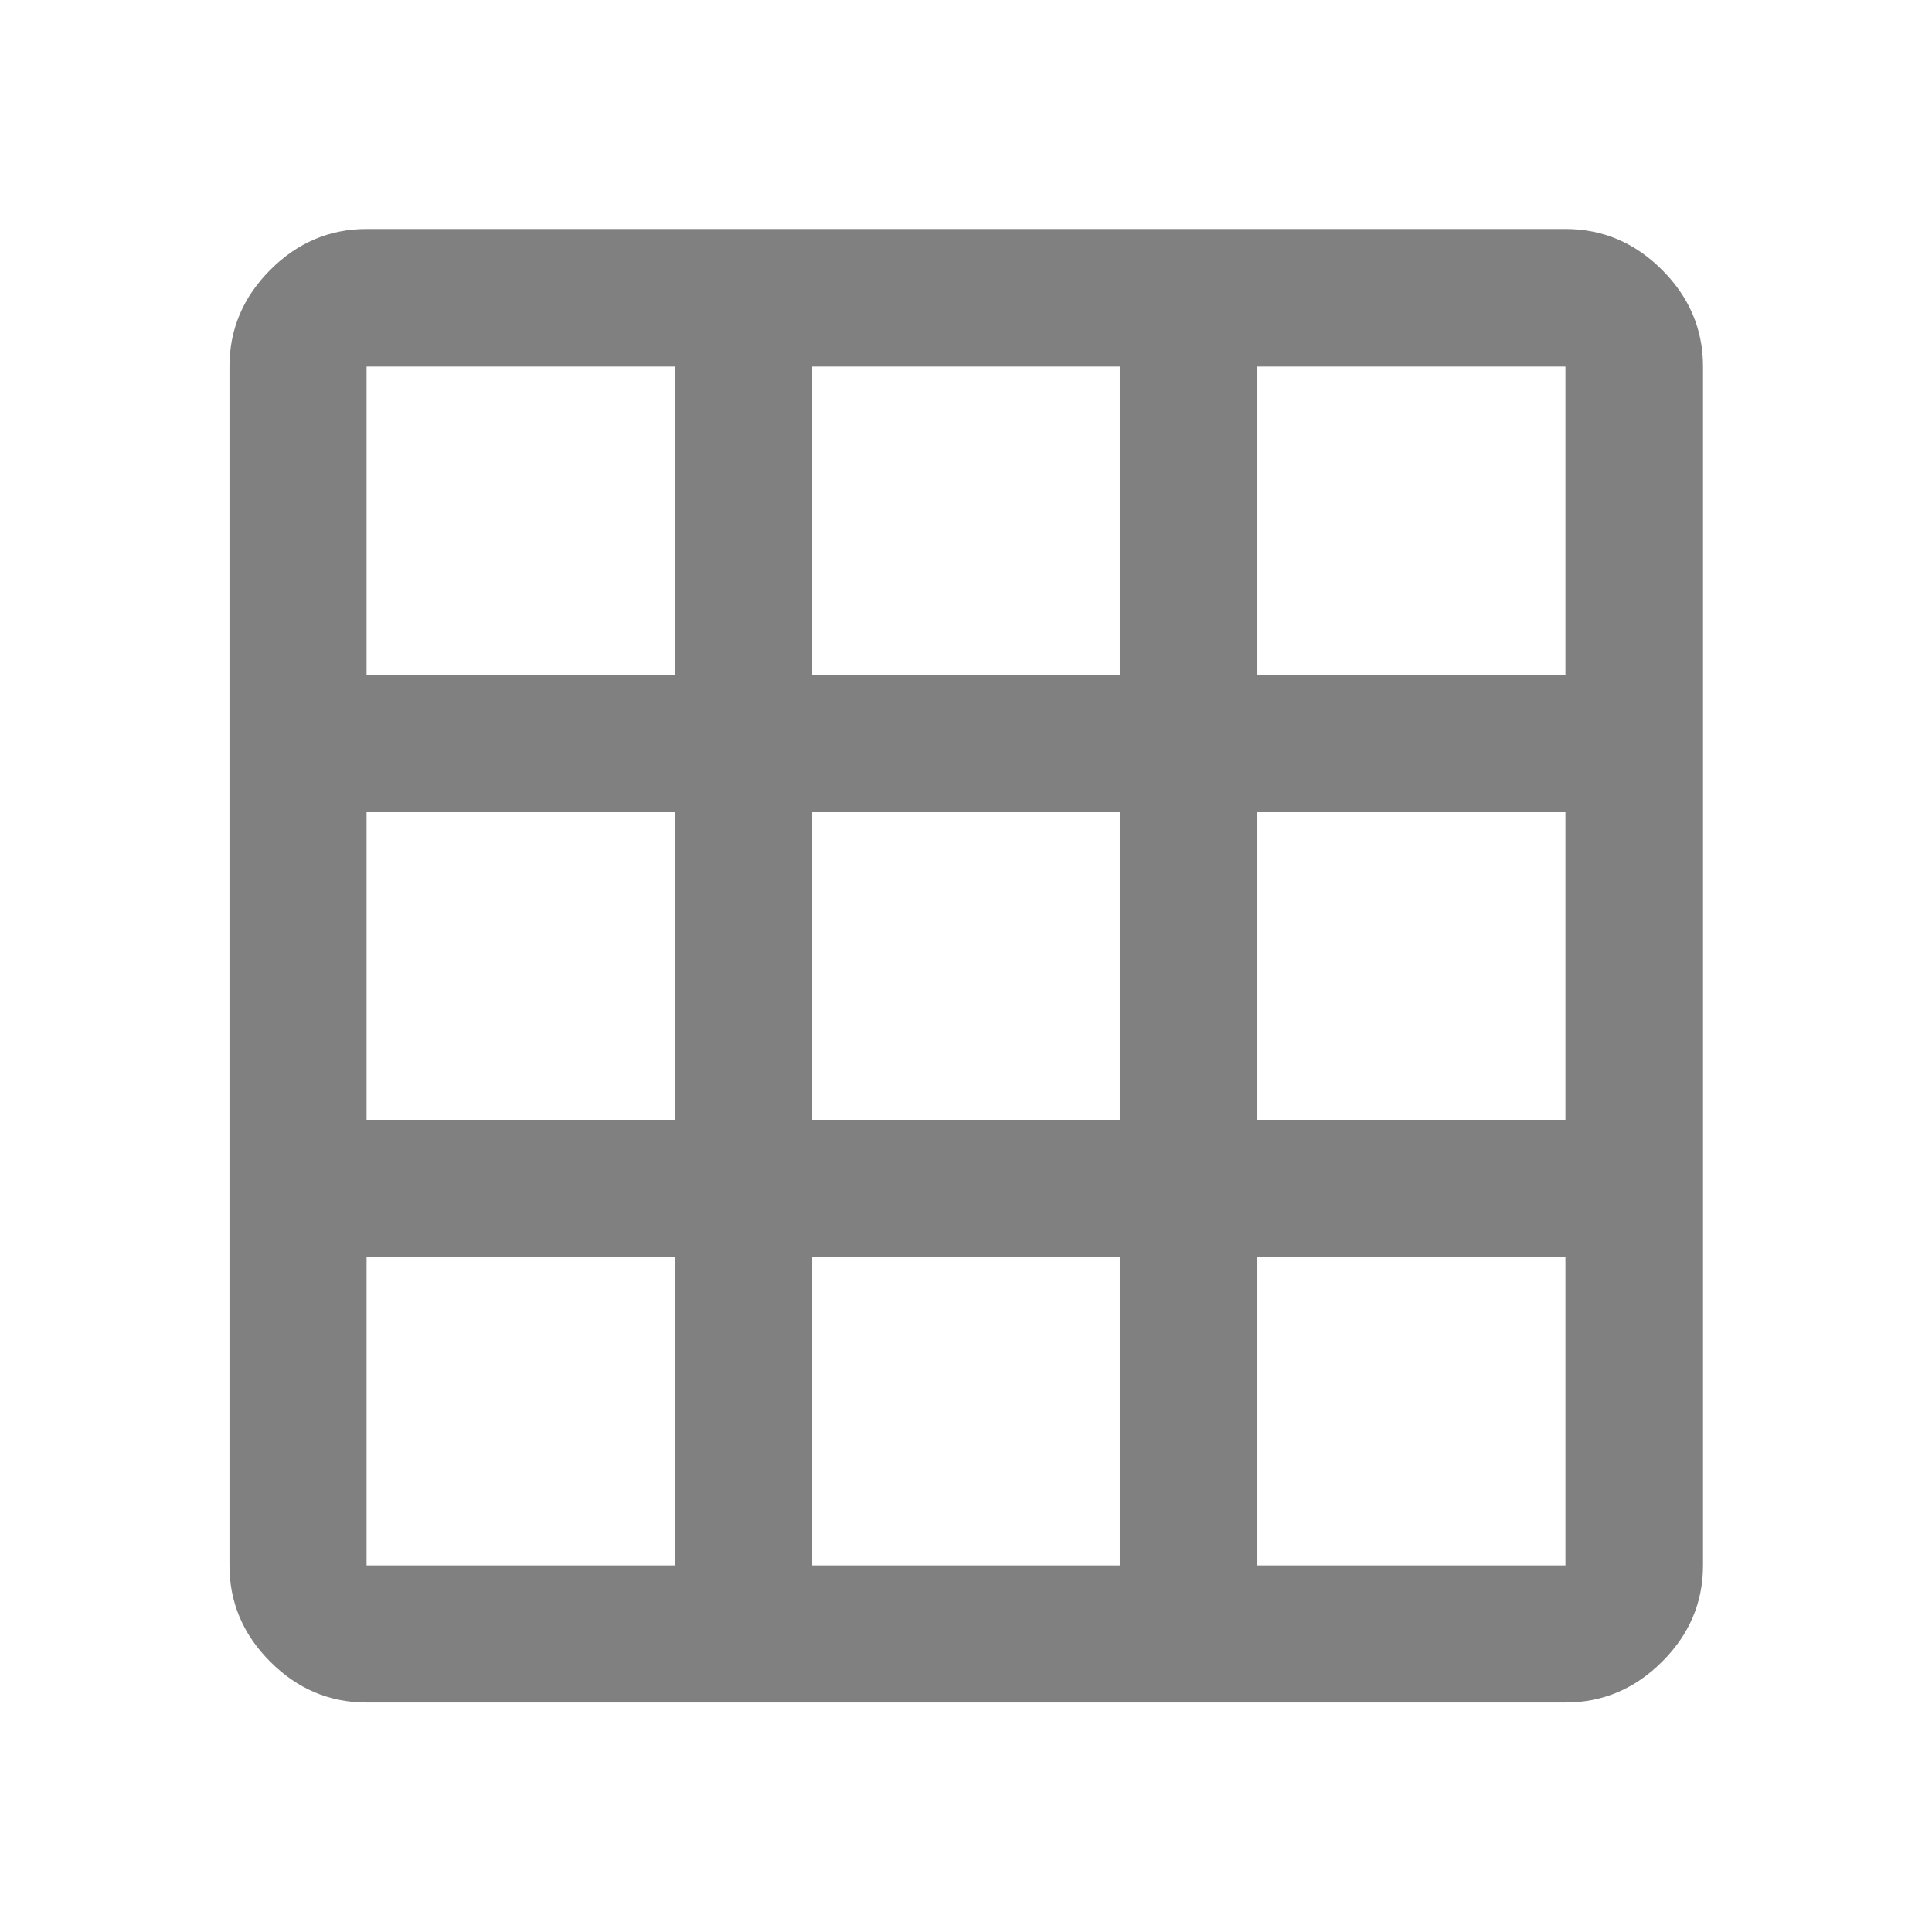
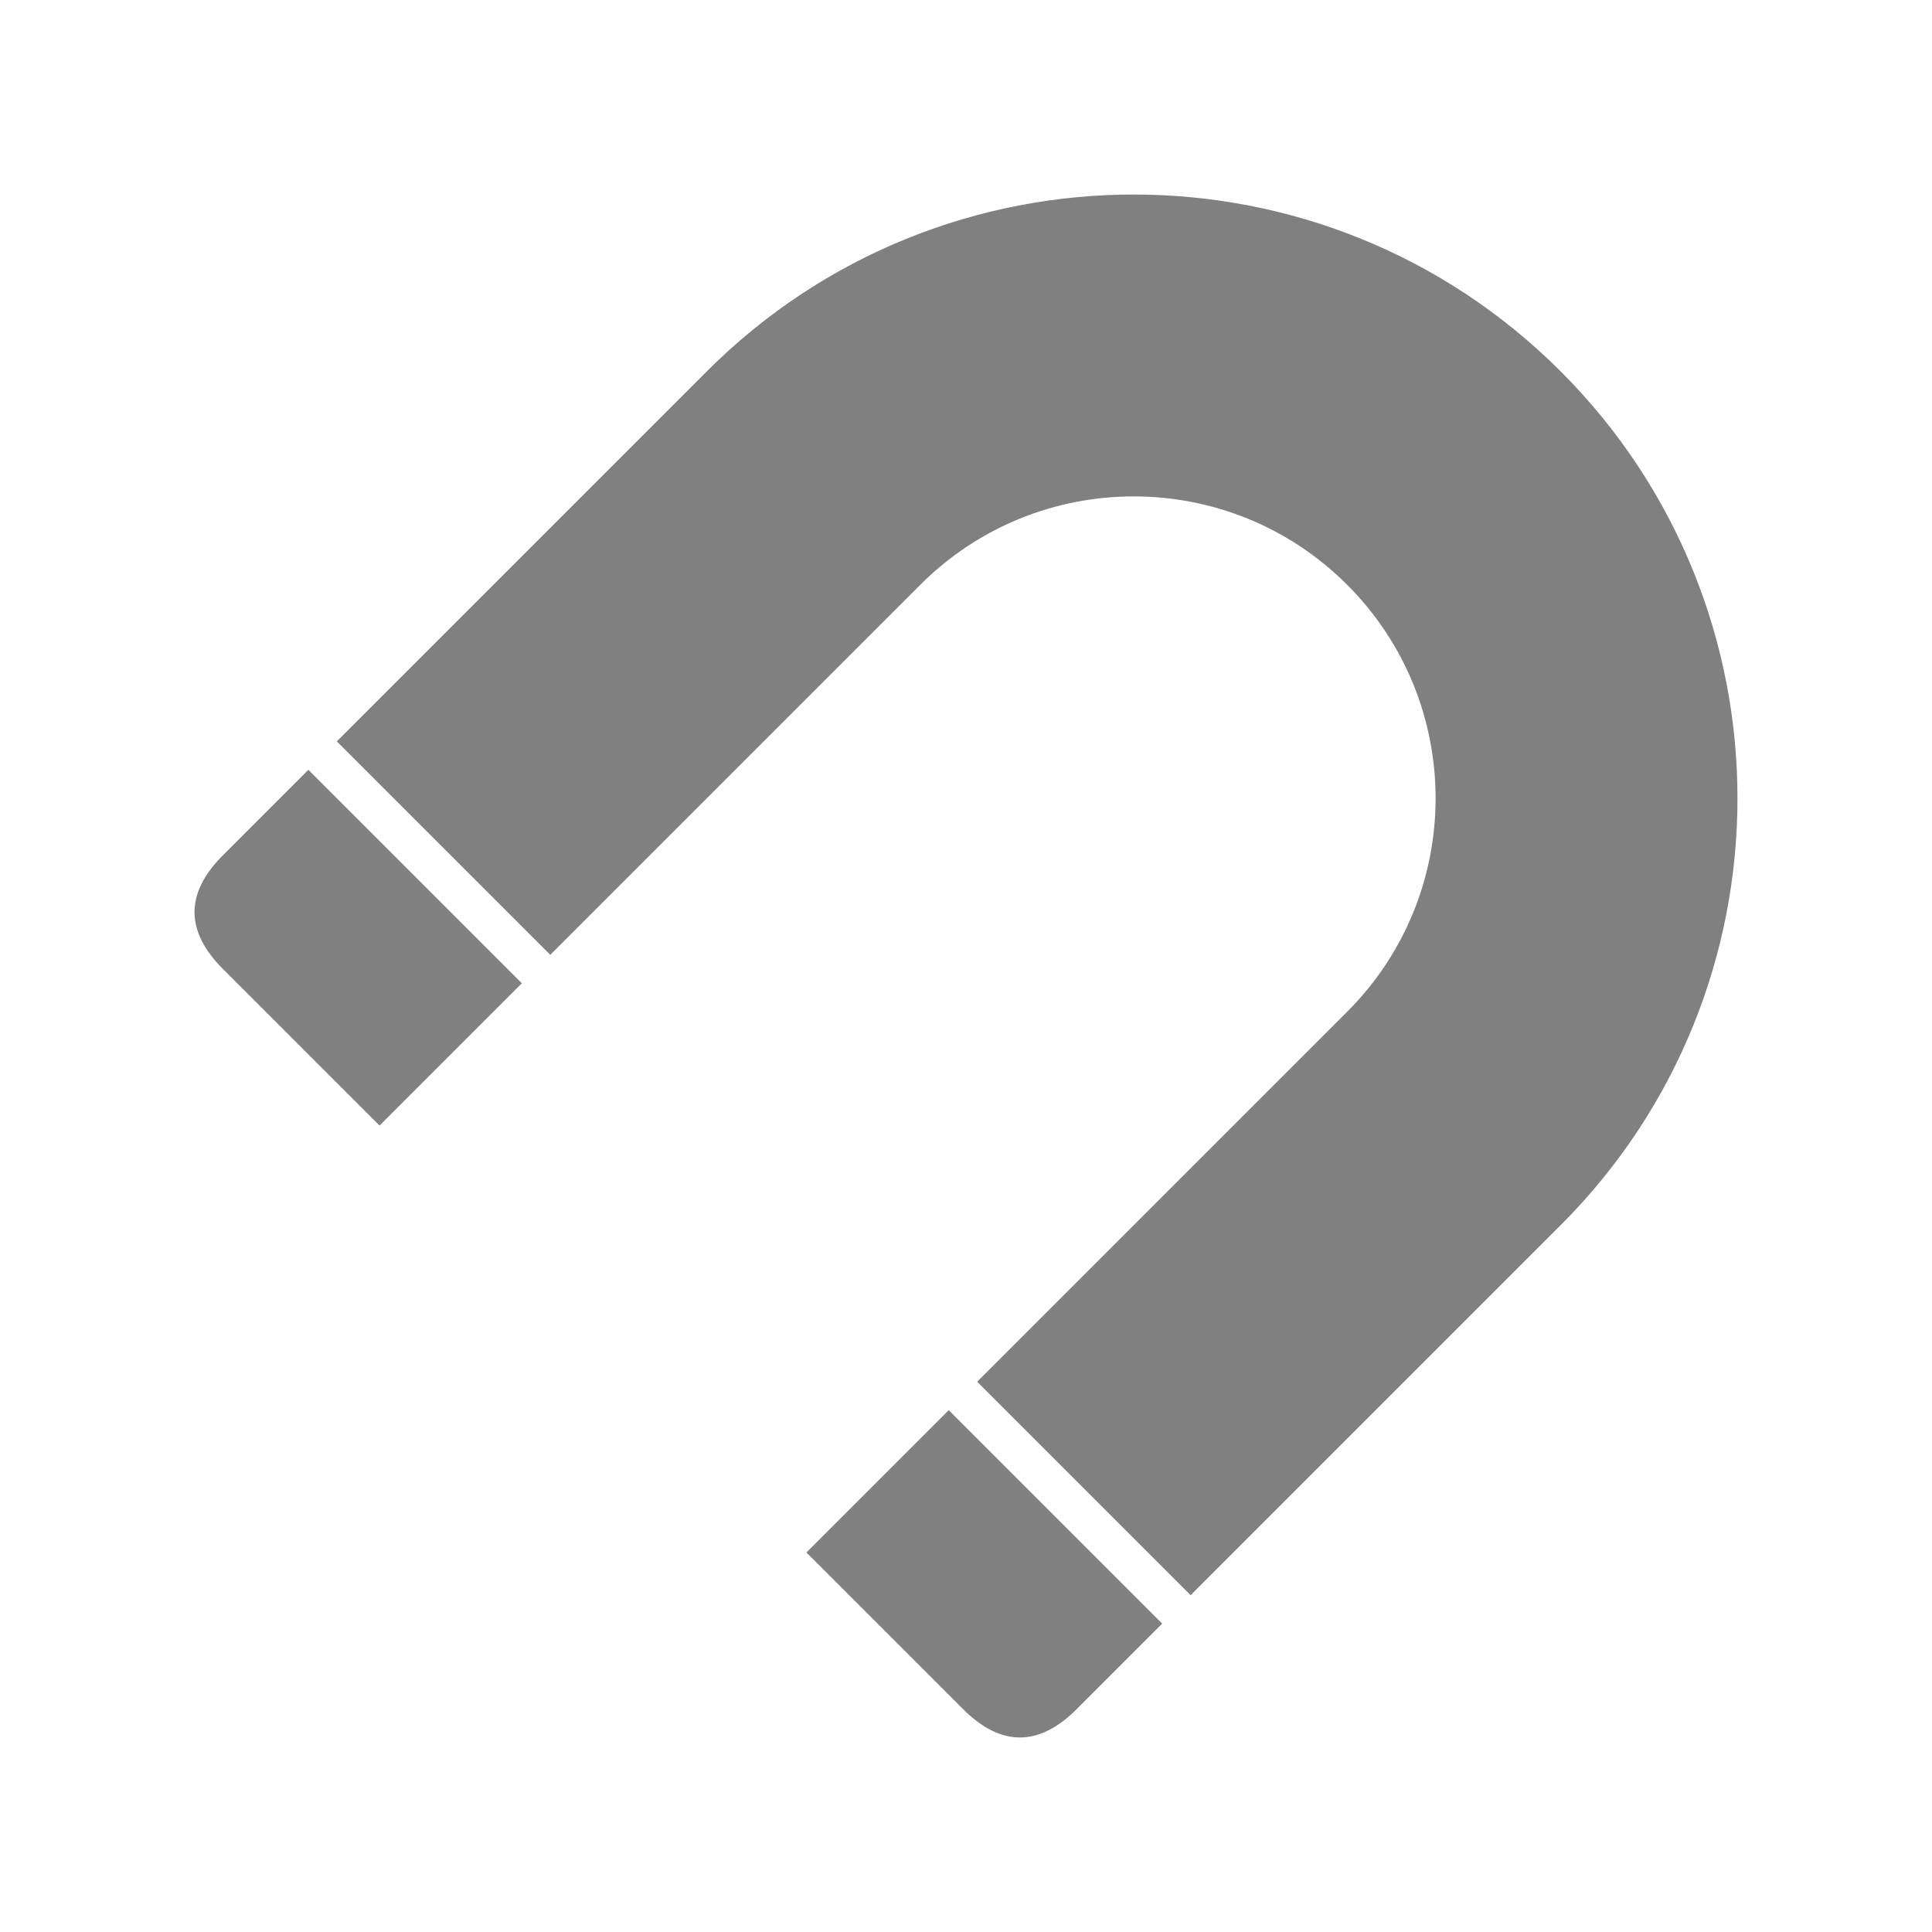
- <svg xmlns="http://www.w3.org/2000/svg" height="48px" viewBox="0 -960 960 960" width="48px" fill="#808080">
-   <path d="M182.15-114.02q-27.6 0-47.86-20.27-20.27-20.26-20.27-47.86v-595.7q0-27.7 20.27-48.03 20.26-20.34 47.86-20.34h595.7q27.7 0 48.03 20.34 20.34 20.33 20.34 48.03v595.7q0 27.6-20.34 47.86-20.33 20.27-48.03 20.27h-595.7Zm0-68.13h153.31v-153.31H182.15v153.31Zm221.44 0h152.82v-153.31H403.59v153.31Zm221.19 0h153.07v-153.31H624.78v153.31ZM182.15-403.59h153.31v-152.82H182.15v152.82Zm221.44 0h152.82v-152.82H403.59v152.82Zm221.19 0h153.07v-152.82H624.78v152.82ZM182.15-624.78h153.31v-153.07H182.15v153.07Zm221.44 0h152.82v-153.07H403.59v153.07Zm221.19 0h153.07v-153.07H624.78v153.07Z" />
+ <svg xmlns="http://www.w3.org/2000/svg" height="48px" viewBox="0 -960 960 960" width="48px" fill="#808080" version="1.1" id="svg1" xml:space="preserve">
+   <defs id="defs1" />
+   <path d="m 180,-260 v -260 a 300,300 0 0 1 600,0 v 260 H 630 v -260 a 150,150 0 0 0 -300,0 v 260 z m 0,20 h 150 v 100 H 220 q -40,0 -40,-40 z m 450,0 h 150 v 60 q 0,40 -40,40 H 630 Z" id="path1-2" style="fill:#808080" transform="rotate(45,573.995,-441.066)" />
</svg>
